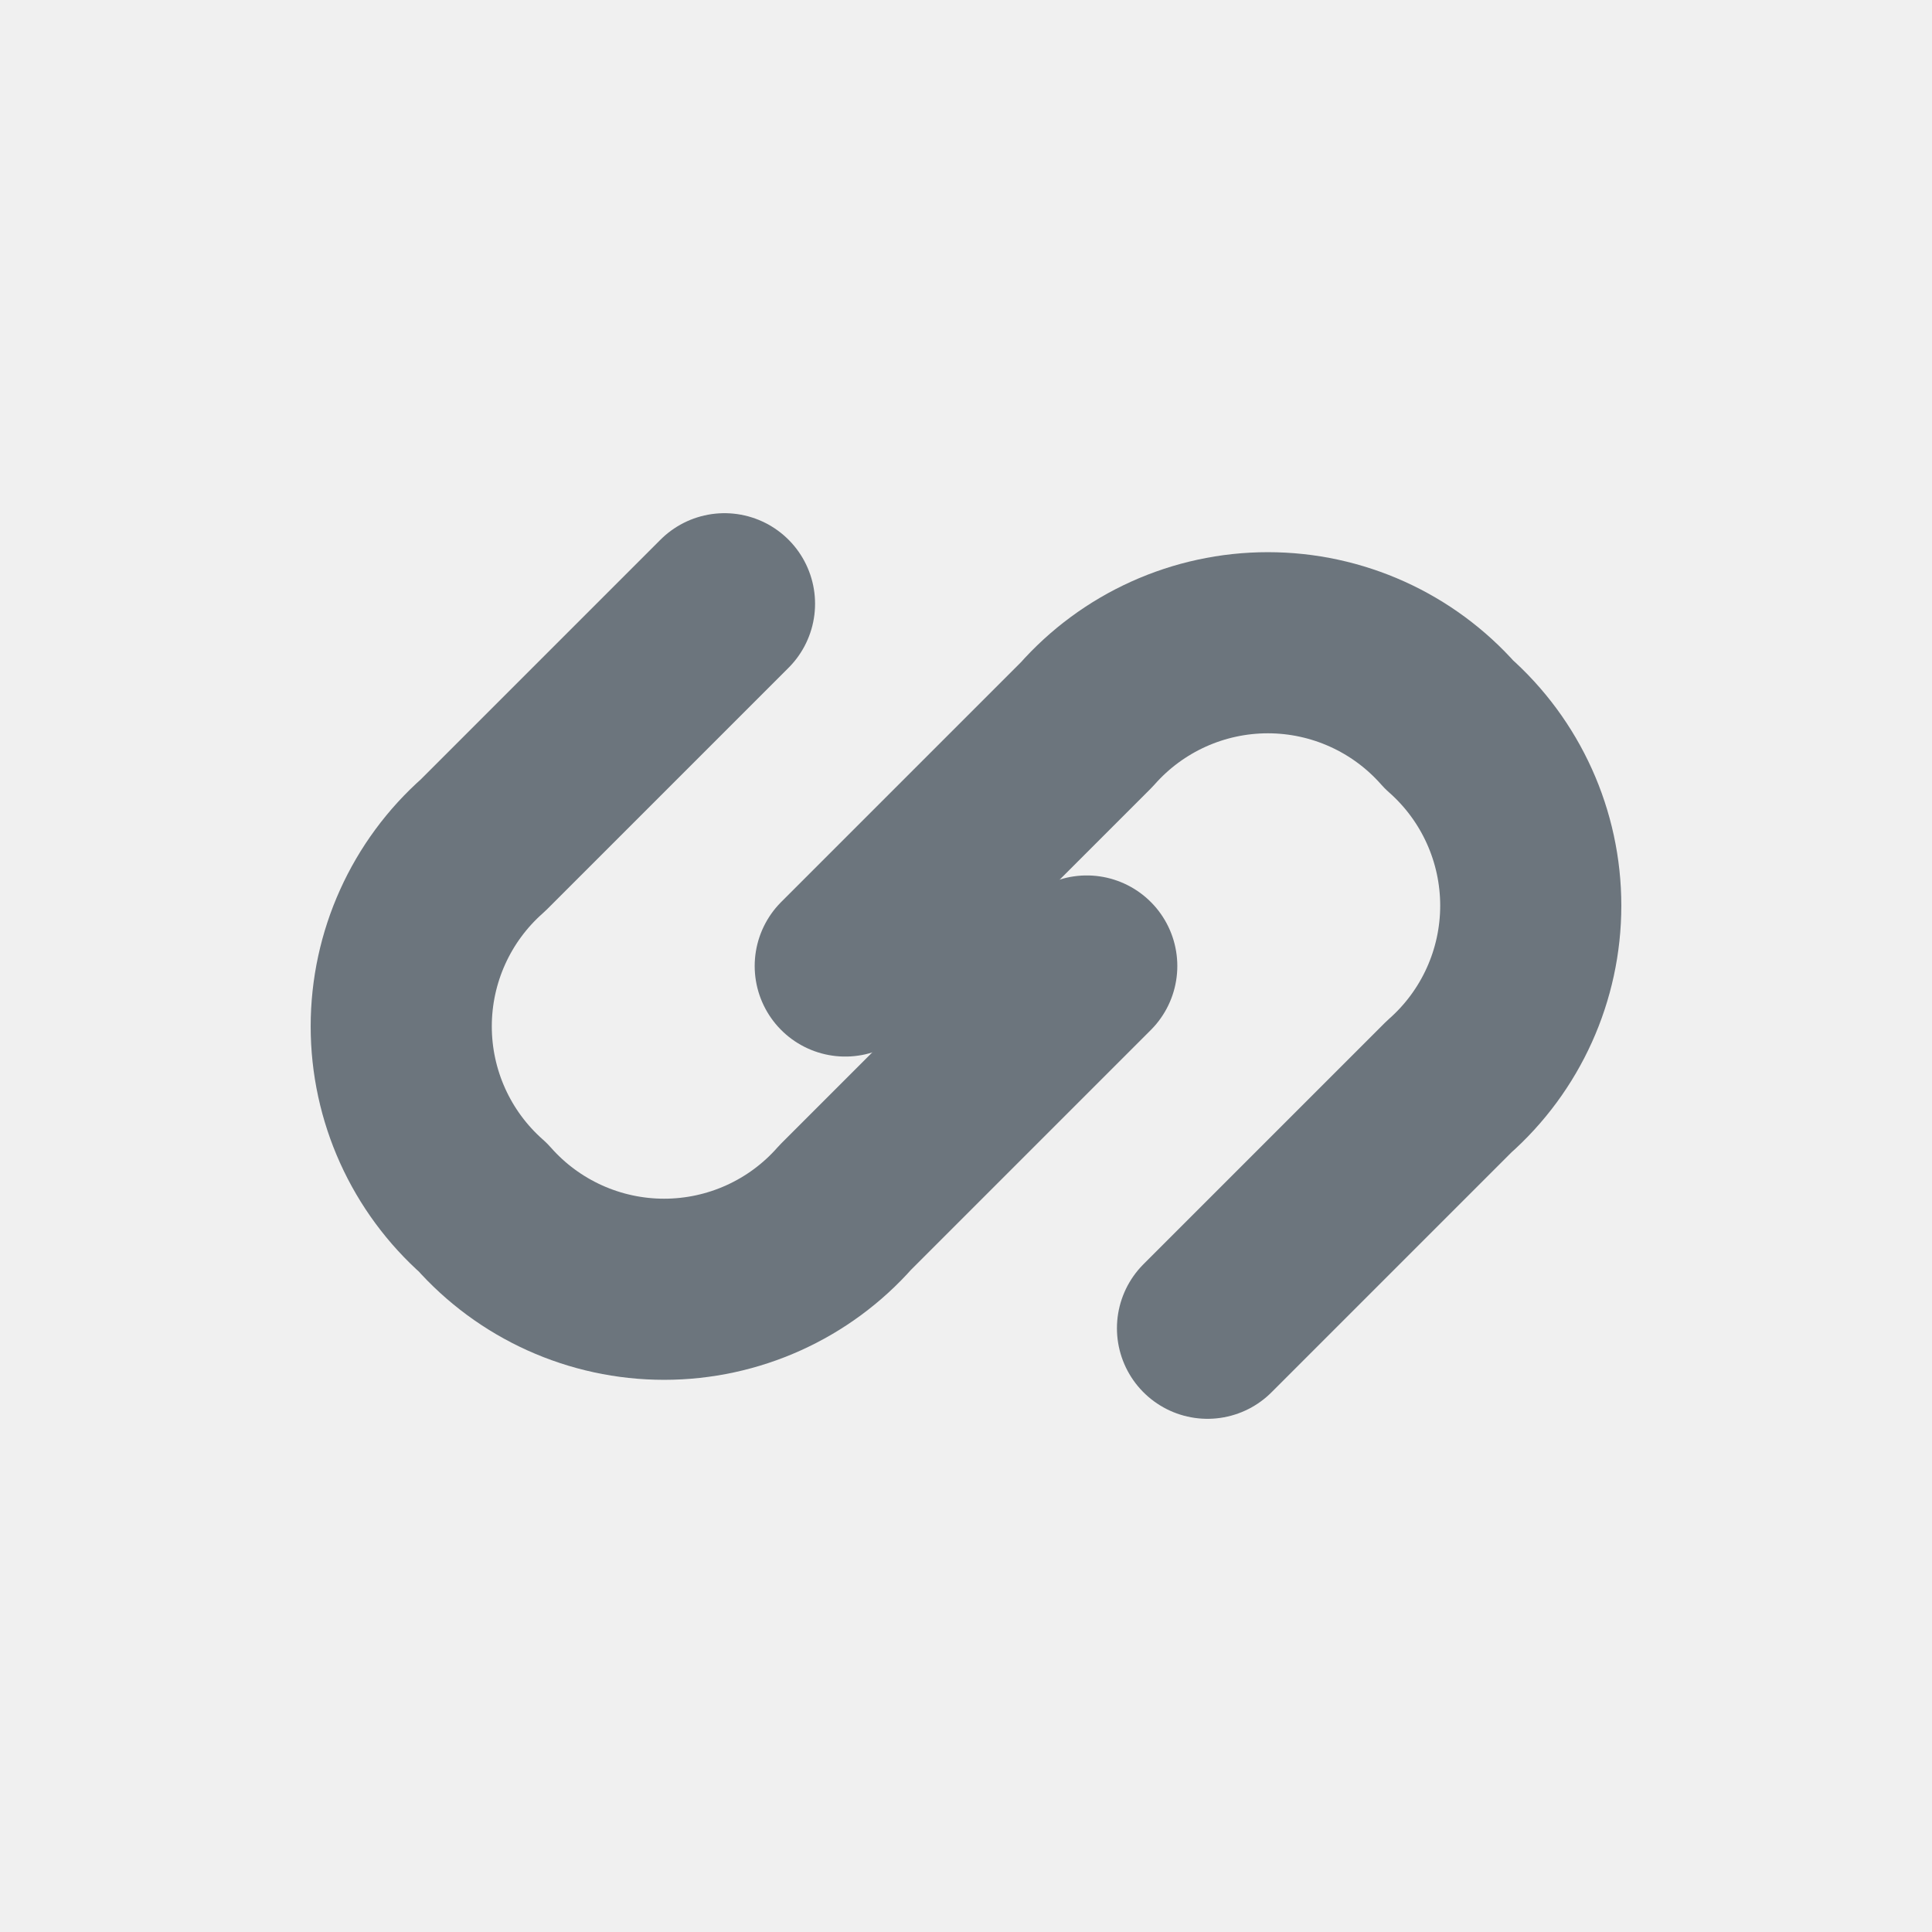
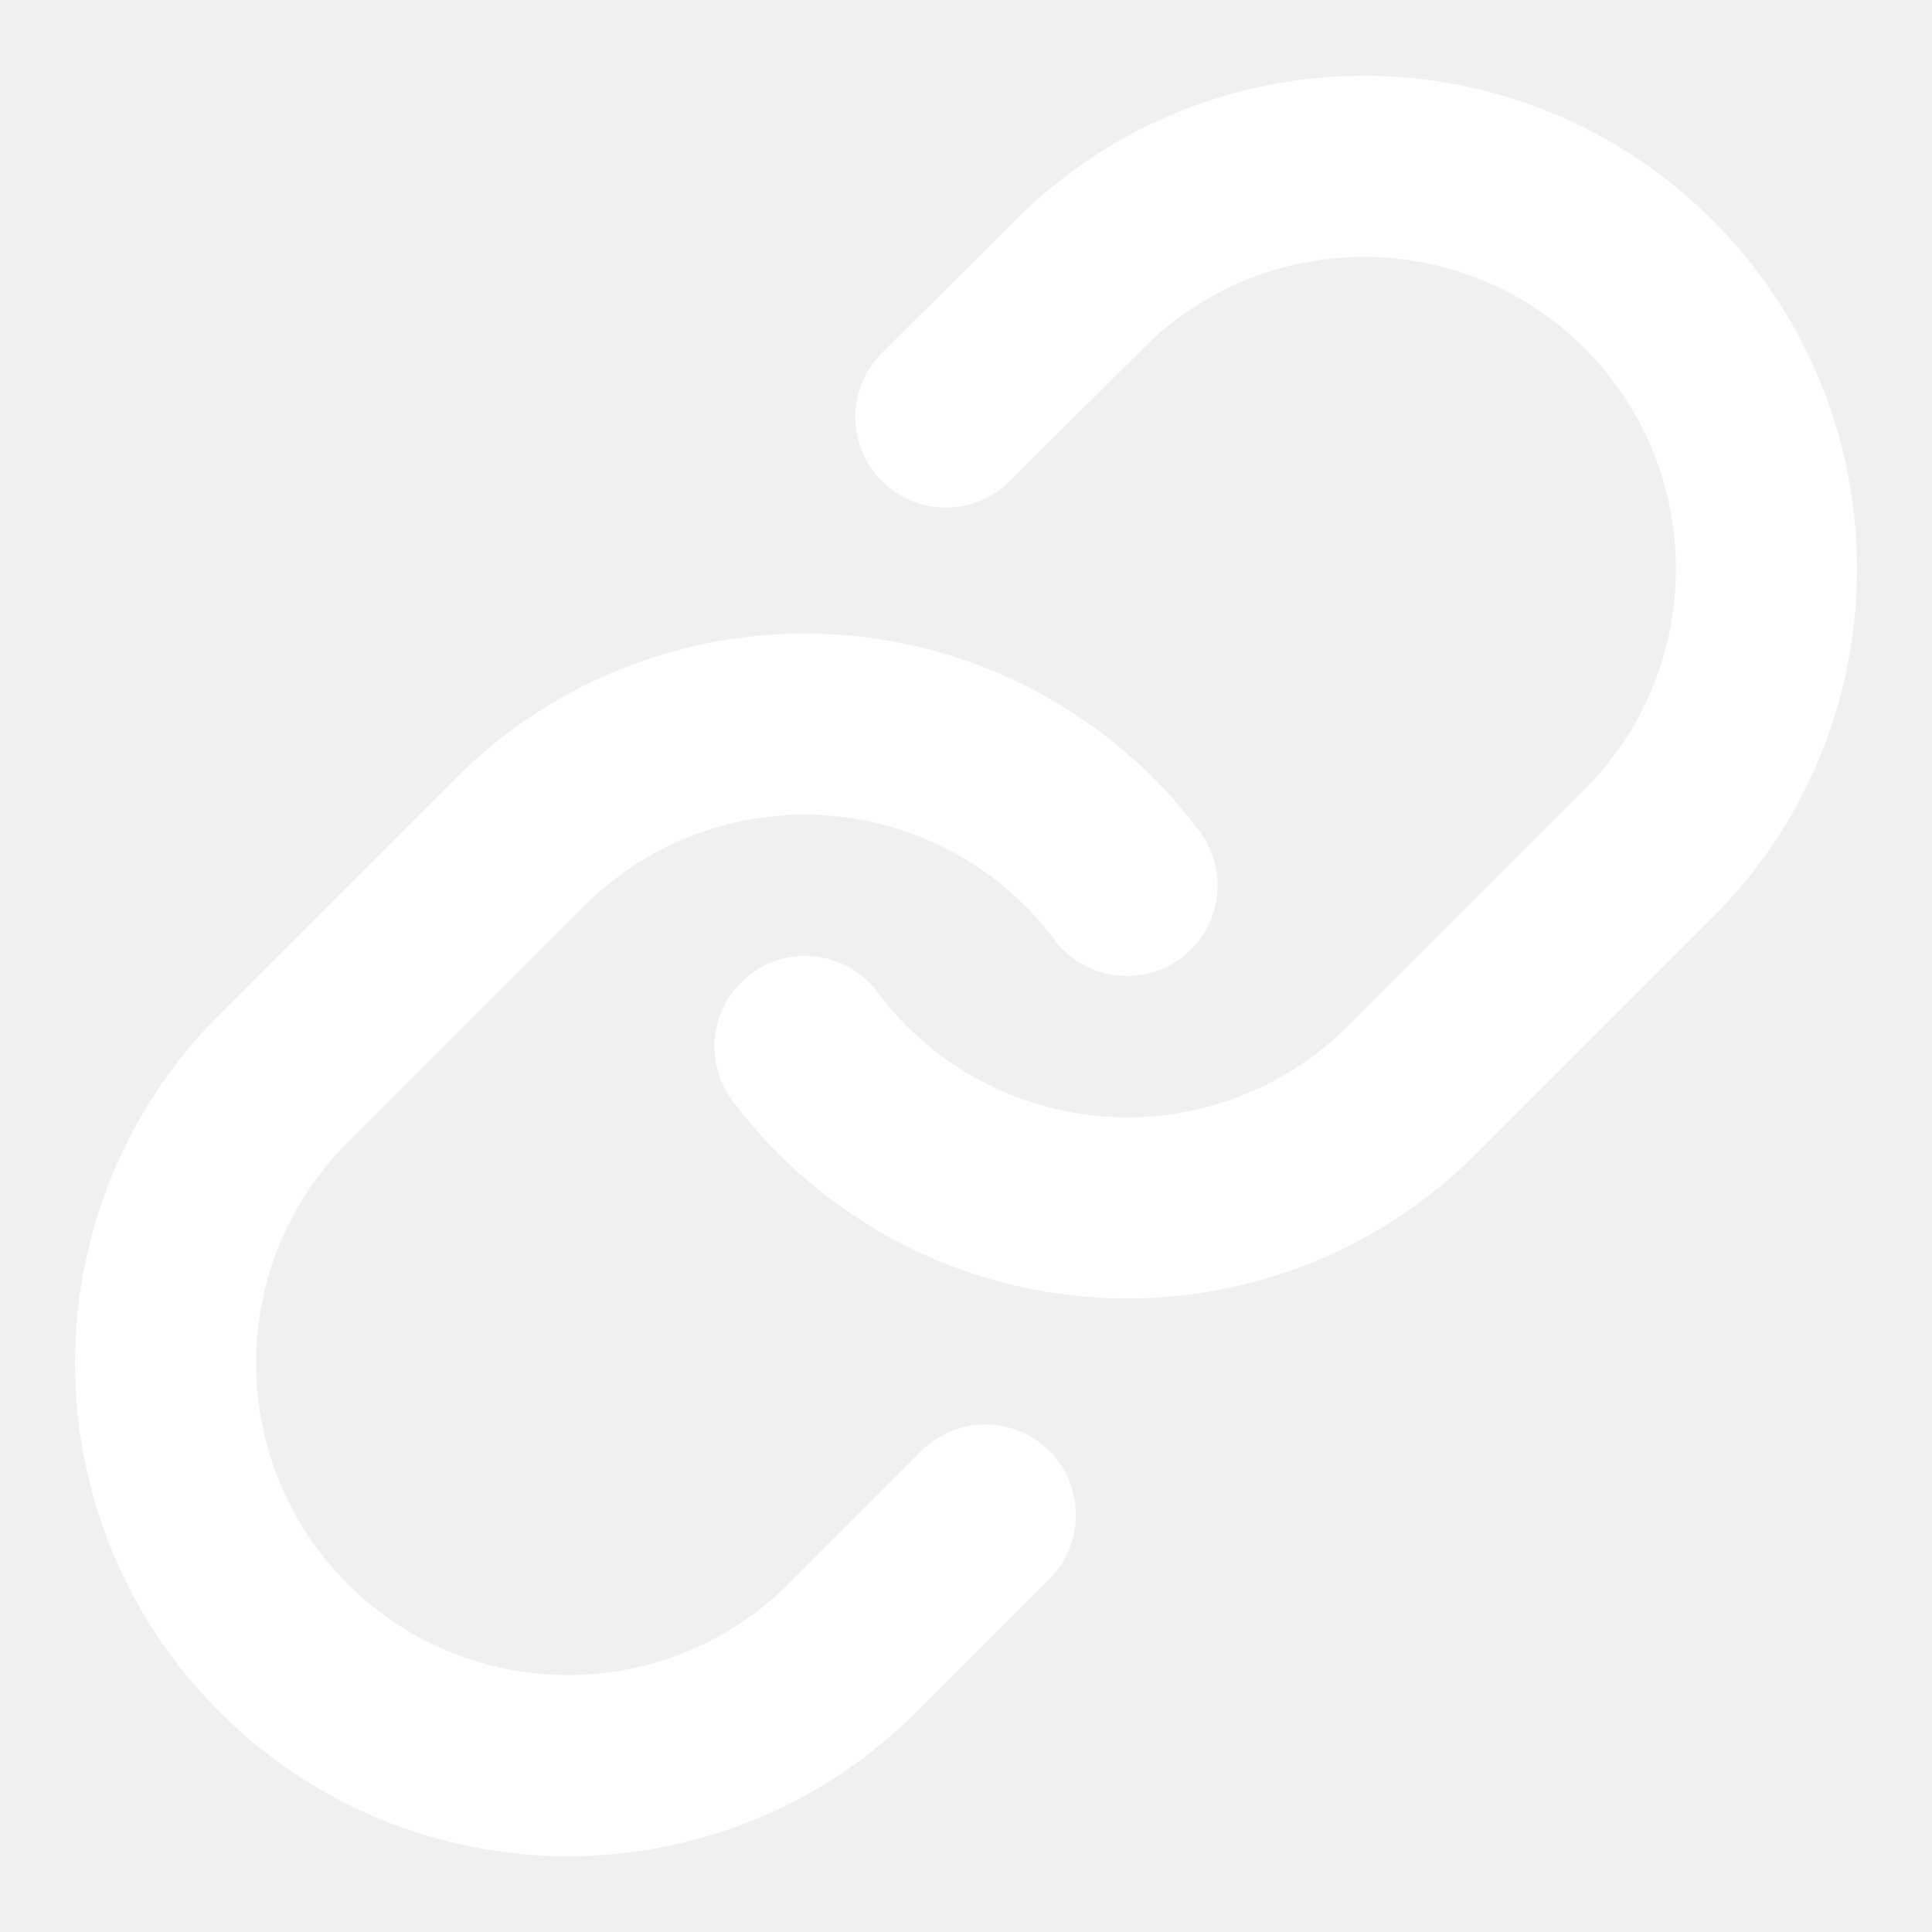
- <svg xmlns="http://www.w3.org/2000/svg" width="16" height="16" viewBox="0 0 16 16">
-   <g fill="none" stroke="#6c757d" stroke-width="1.5" stroke-linecap="round" stroke-linejoin="round">
-     <path d="M6 5l-2 2a2 2 0 0 0 0 3 2 2 0 0 0 3 0l2-2" />
-     <path d="M10 11l2-2a2 2 0 0 0 0-3 2 2 0 0 0-3 0L7 8" />
-   </g>
+ <svg xmlns="http://www.w3.org/2000/svg" width="24" height="24" viewBox="0 0 24 24" fill="none" stroke="#ffffff" stroke-width="2.25" stroke-linecap="round" stroke-linejoin="round">
+   <path d="M10 13a5 5 0 0 0 7.54.54l3-3a5 5 0 0 0-7.07-7.07l-1.72 1.71" />
+   <path d="M14 11a5 5 0 0 0-7.54-.54l-3 3a5 5 0 0 0 7.07 7.07l1.71-1.71" />
</svg>
